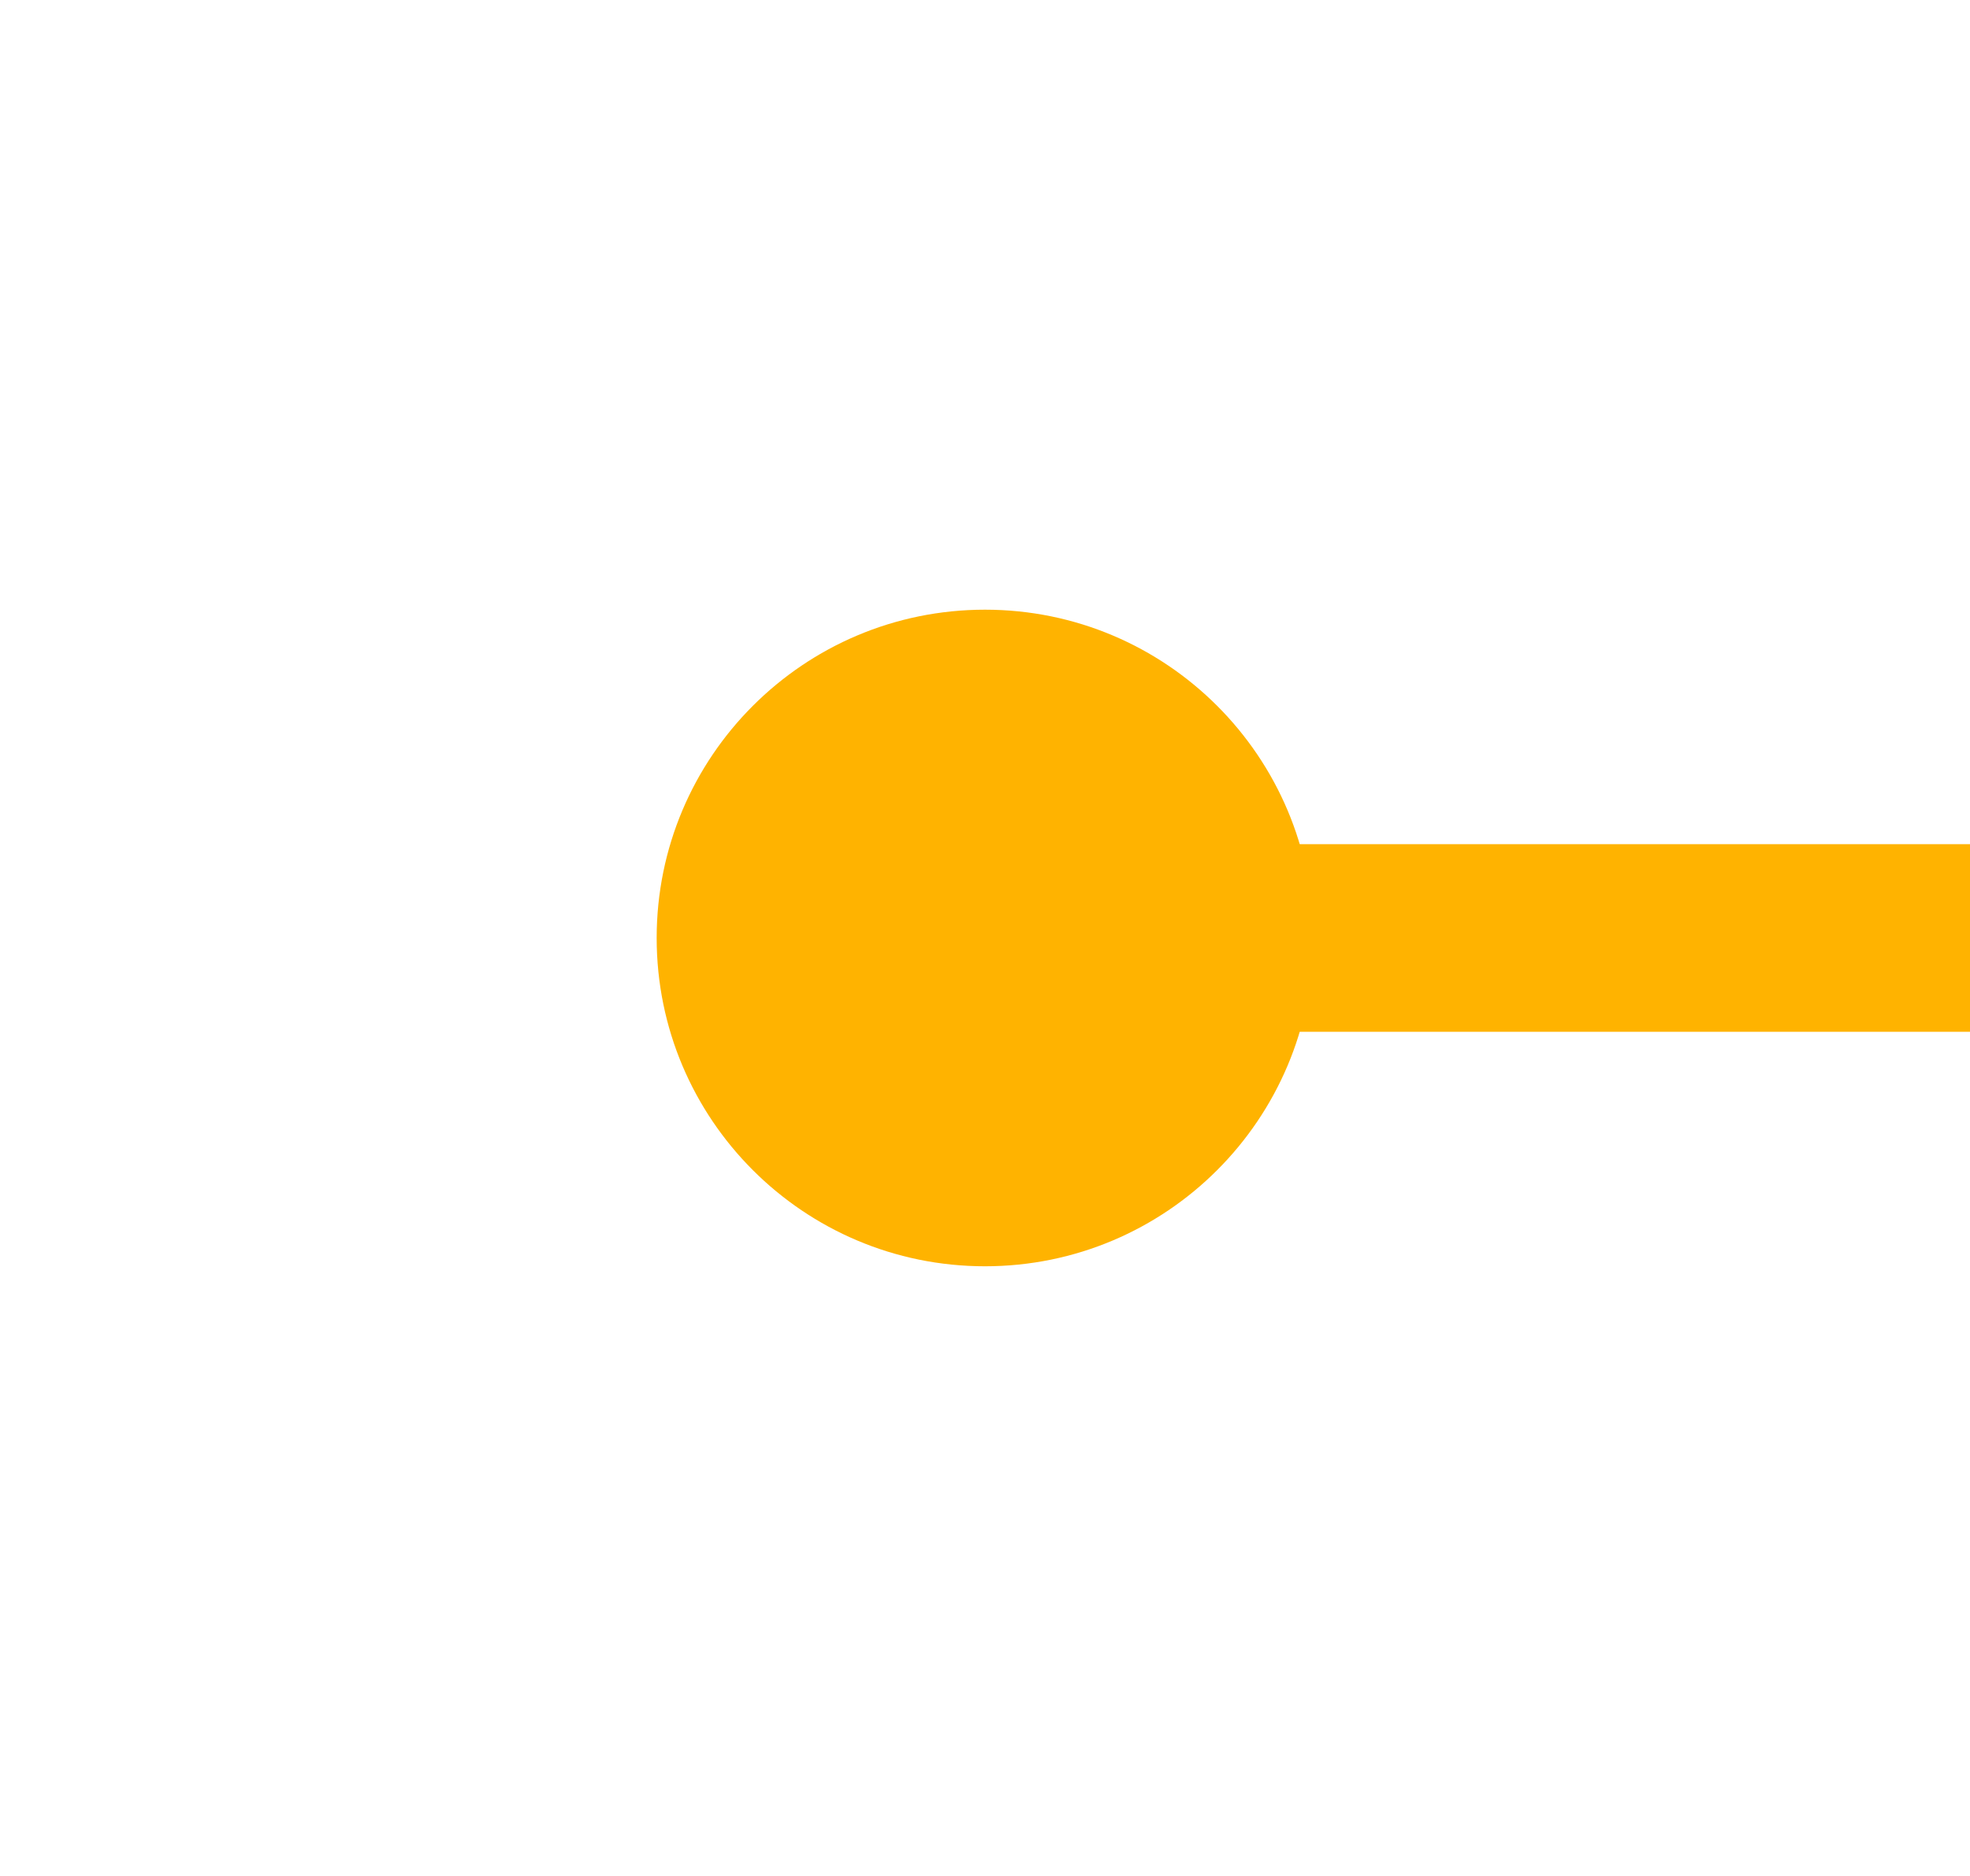
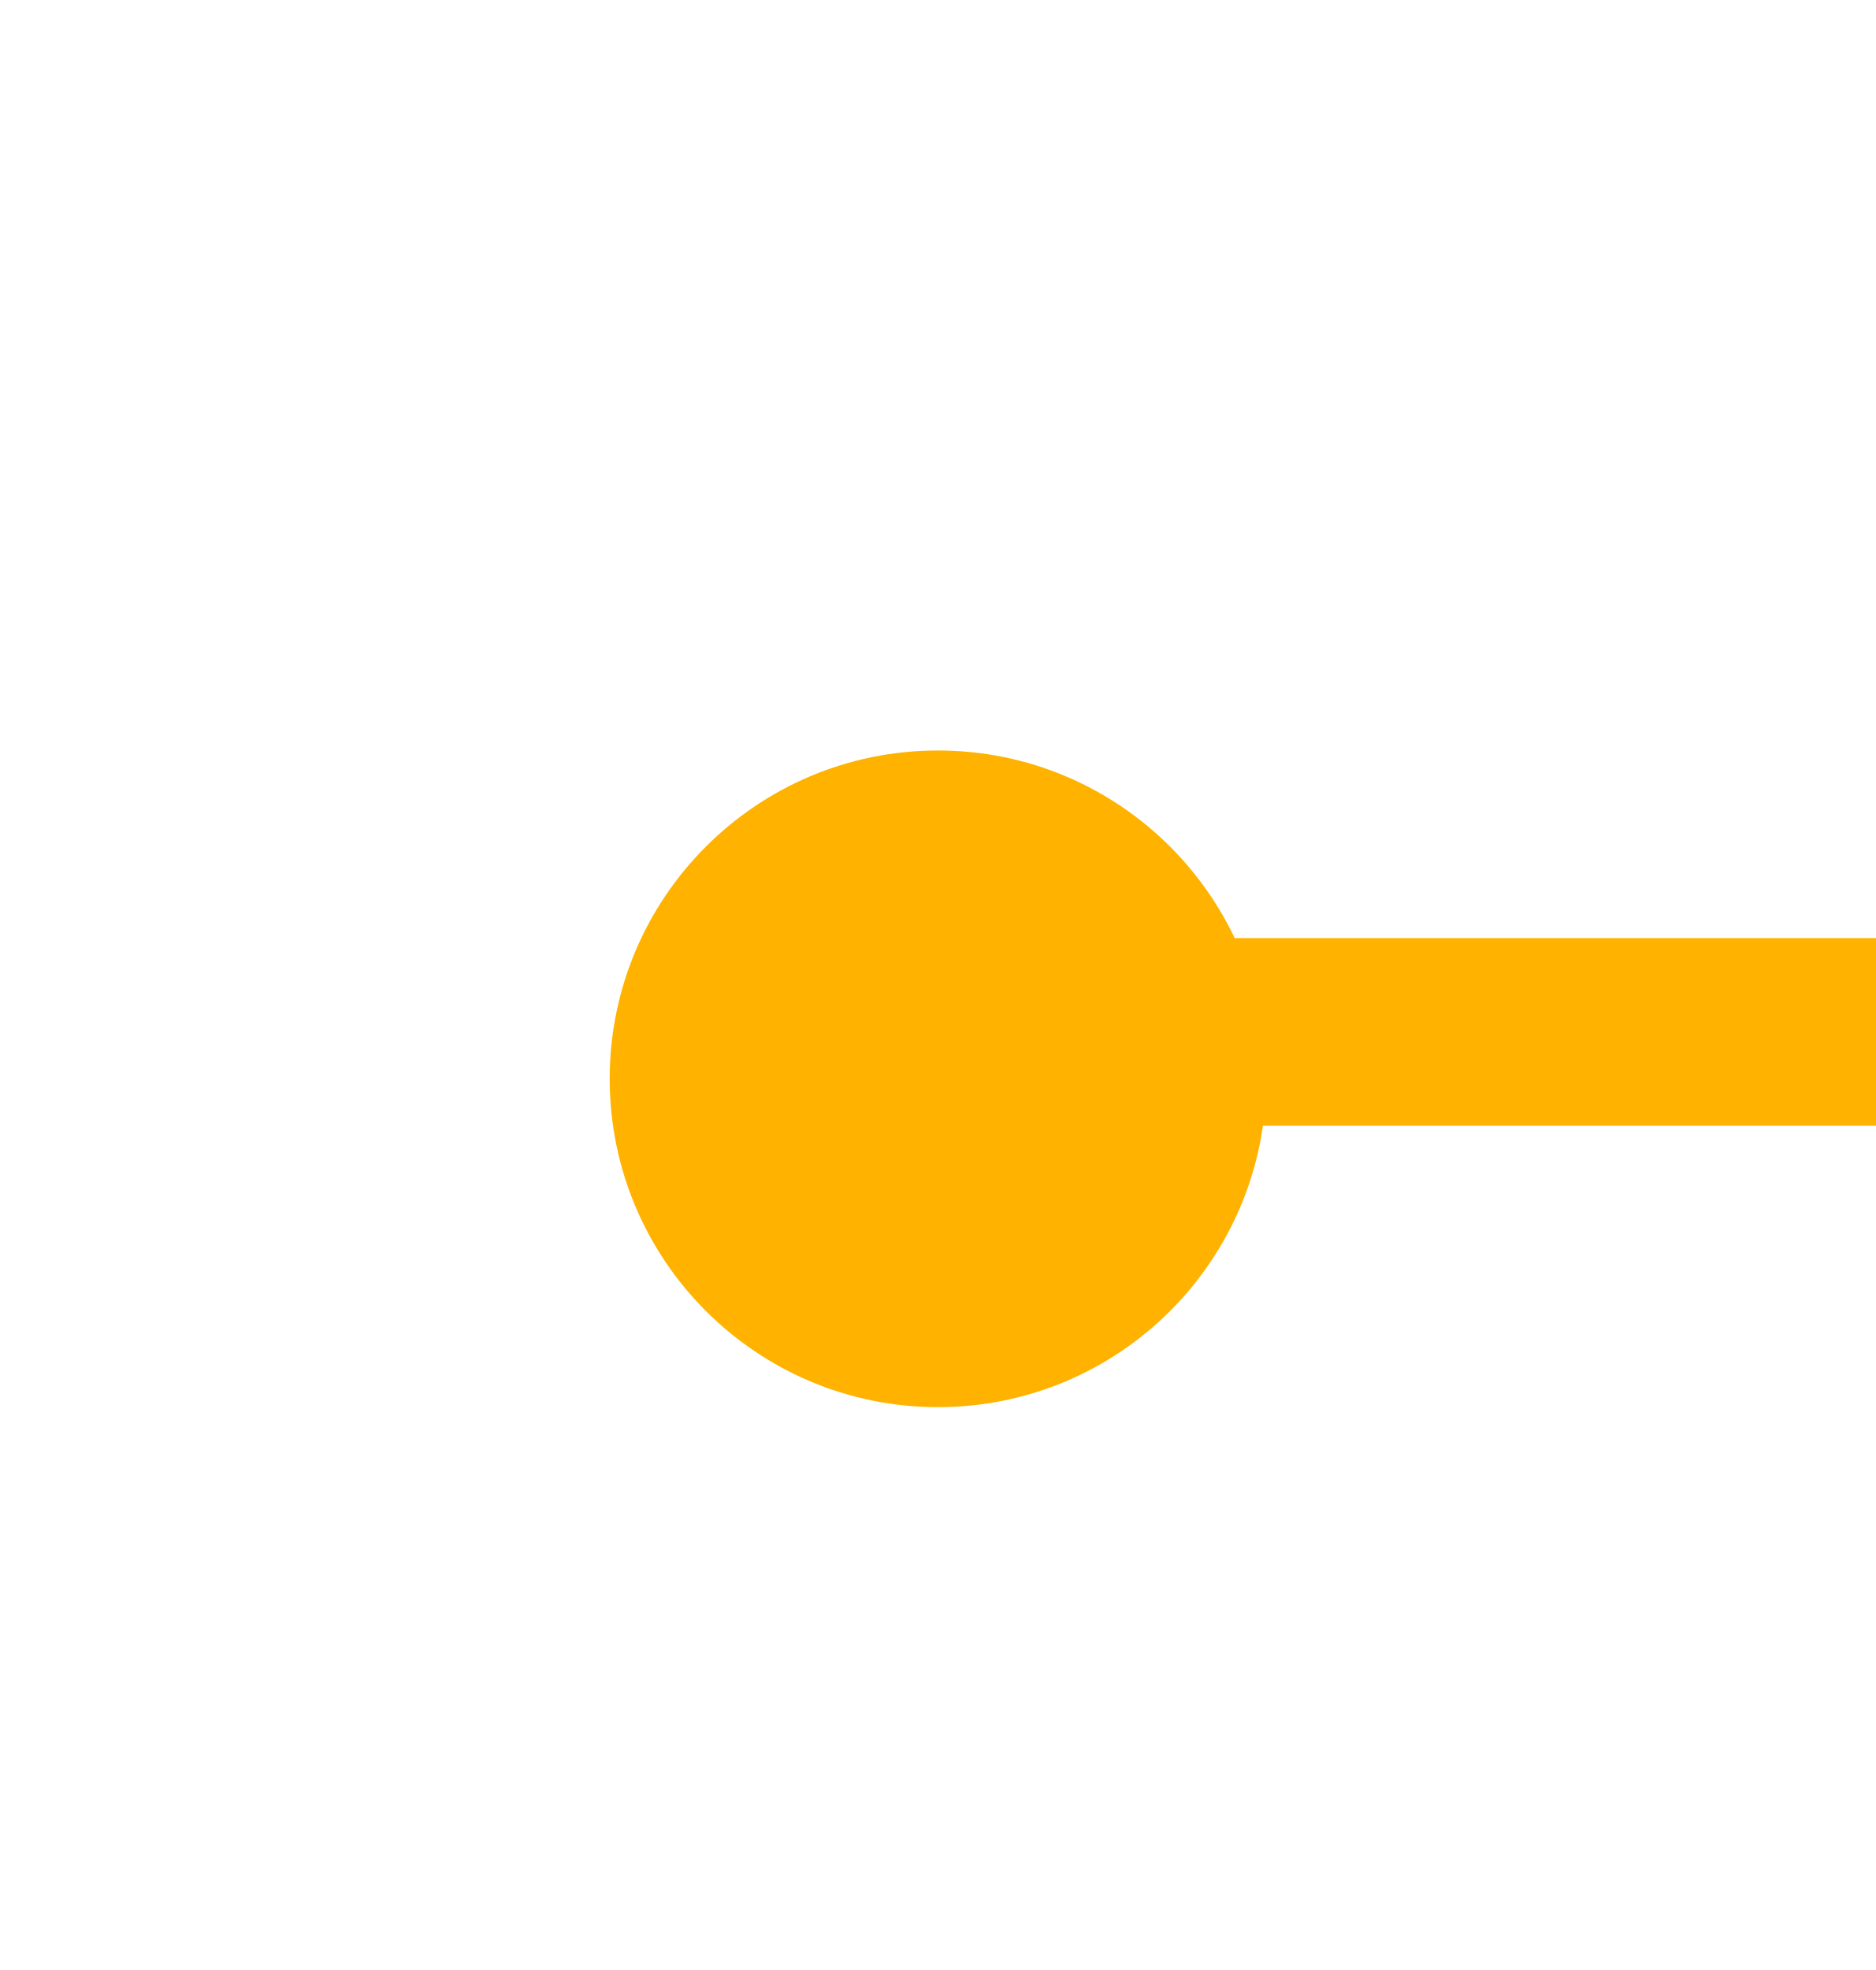
- <svg xmlns="http://www.w3.org/2000/svg" version="1.1" width="21px" height="20px" preserveAspectRatio="xMinYMid meet" viewBox="357 456  21 18">
-   <path d="M 366 465  L 570 465  L 570 322  " stroke-width="2" stroke="#ffb300" fill="none" />
-   <path d="M 367.5 461.5  A 3.5 3.5 0 0 0 364 465 A 3.5 3.5 0 0 0 367.5 468.5 A 3.5 3.5 0 0 0 371 465 A 3.5 3.5 0 0 0 367.5 461.5 Z M 578 329.4  L 570 320  L 562 329.4  L 570 325.8  L 578 329.4  Z " fill-rule="nonzero" fill="#ffb300" stroke="none" />
+ <svg xmlns="http://www.w3.org/2000/svg" version="1.1" width="20px" height="21px" preserveAspectRatio="xMidYMin meet" viewBox="146 263  18 21">
+   <path d="M 155 276  L 155 274  L 498 274  " stroke-width="2" stroke="#ffb300" fill="none" />
+   <path d="M 155 271  A 3.5 3.5 0 0 0 151.5 274.5 A 3.5 3.5 0 0 0 155 278 A 3.5 3.5 0 0 0 158.5 274.5 A 3.5 3.5 0 0 0 155 271 Z M 490.6 282  L 500 274  L 490.6 266  L 494.2 274  L 490.6 282  Z " fill-rule="nonzero" fill="#ffb300" stroke="none" />
</svg>
